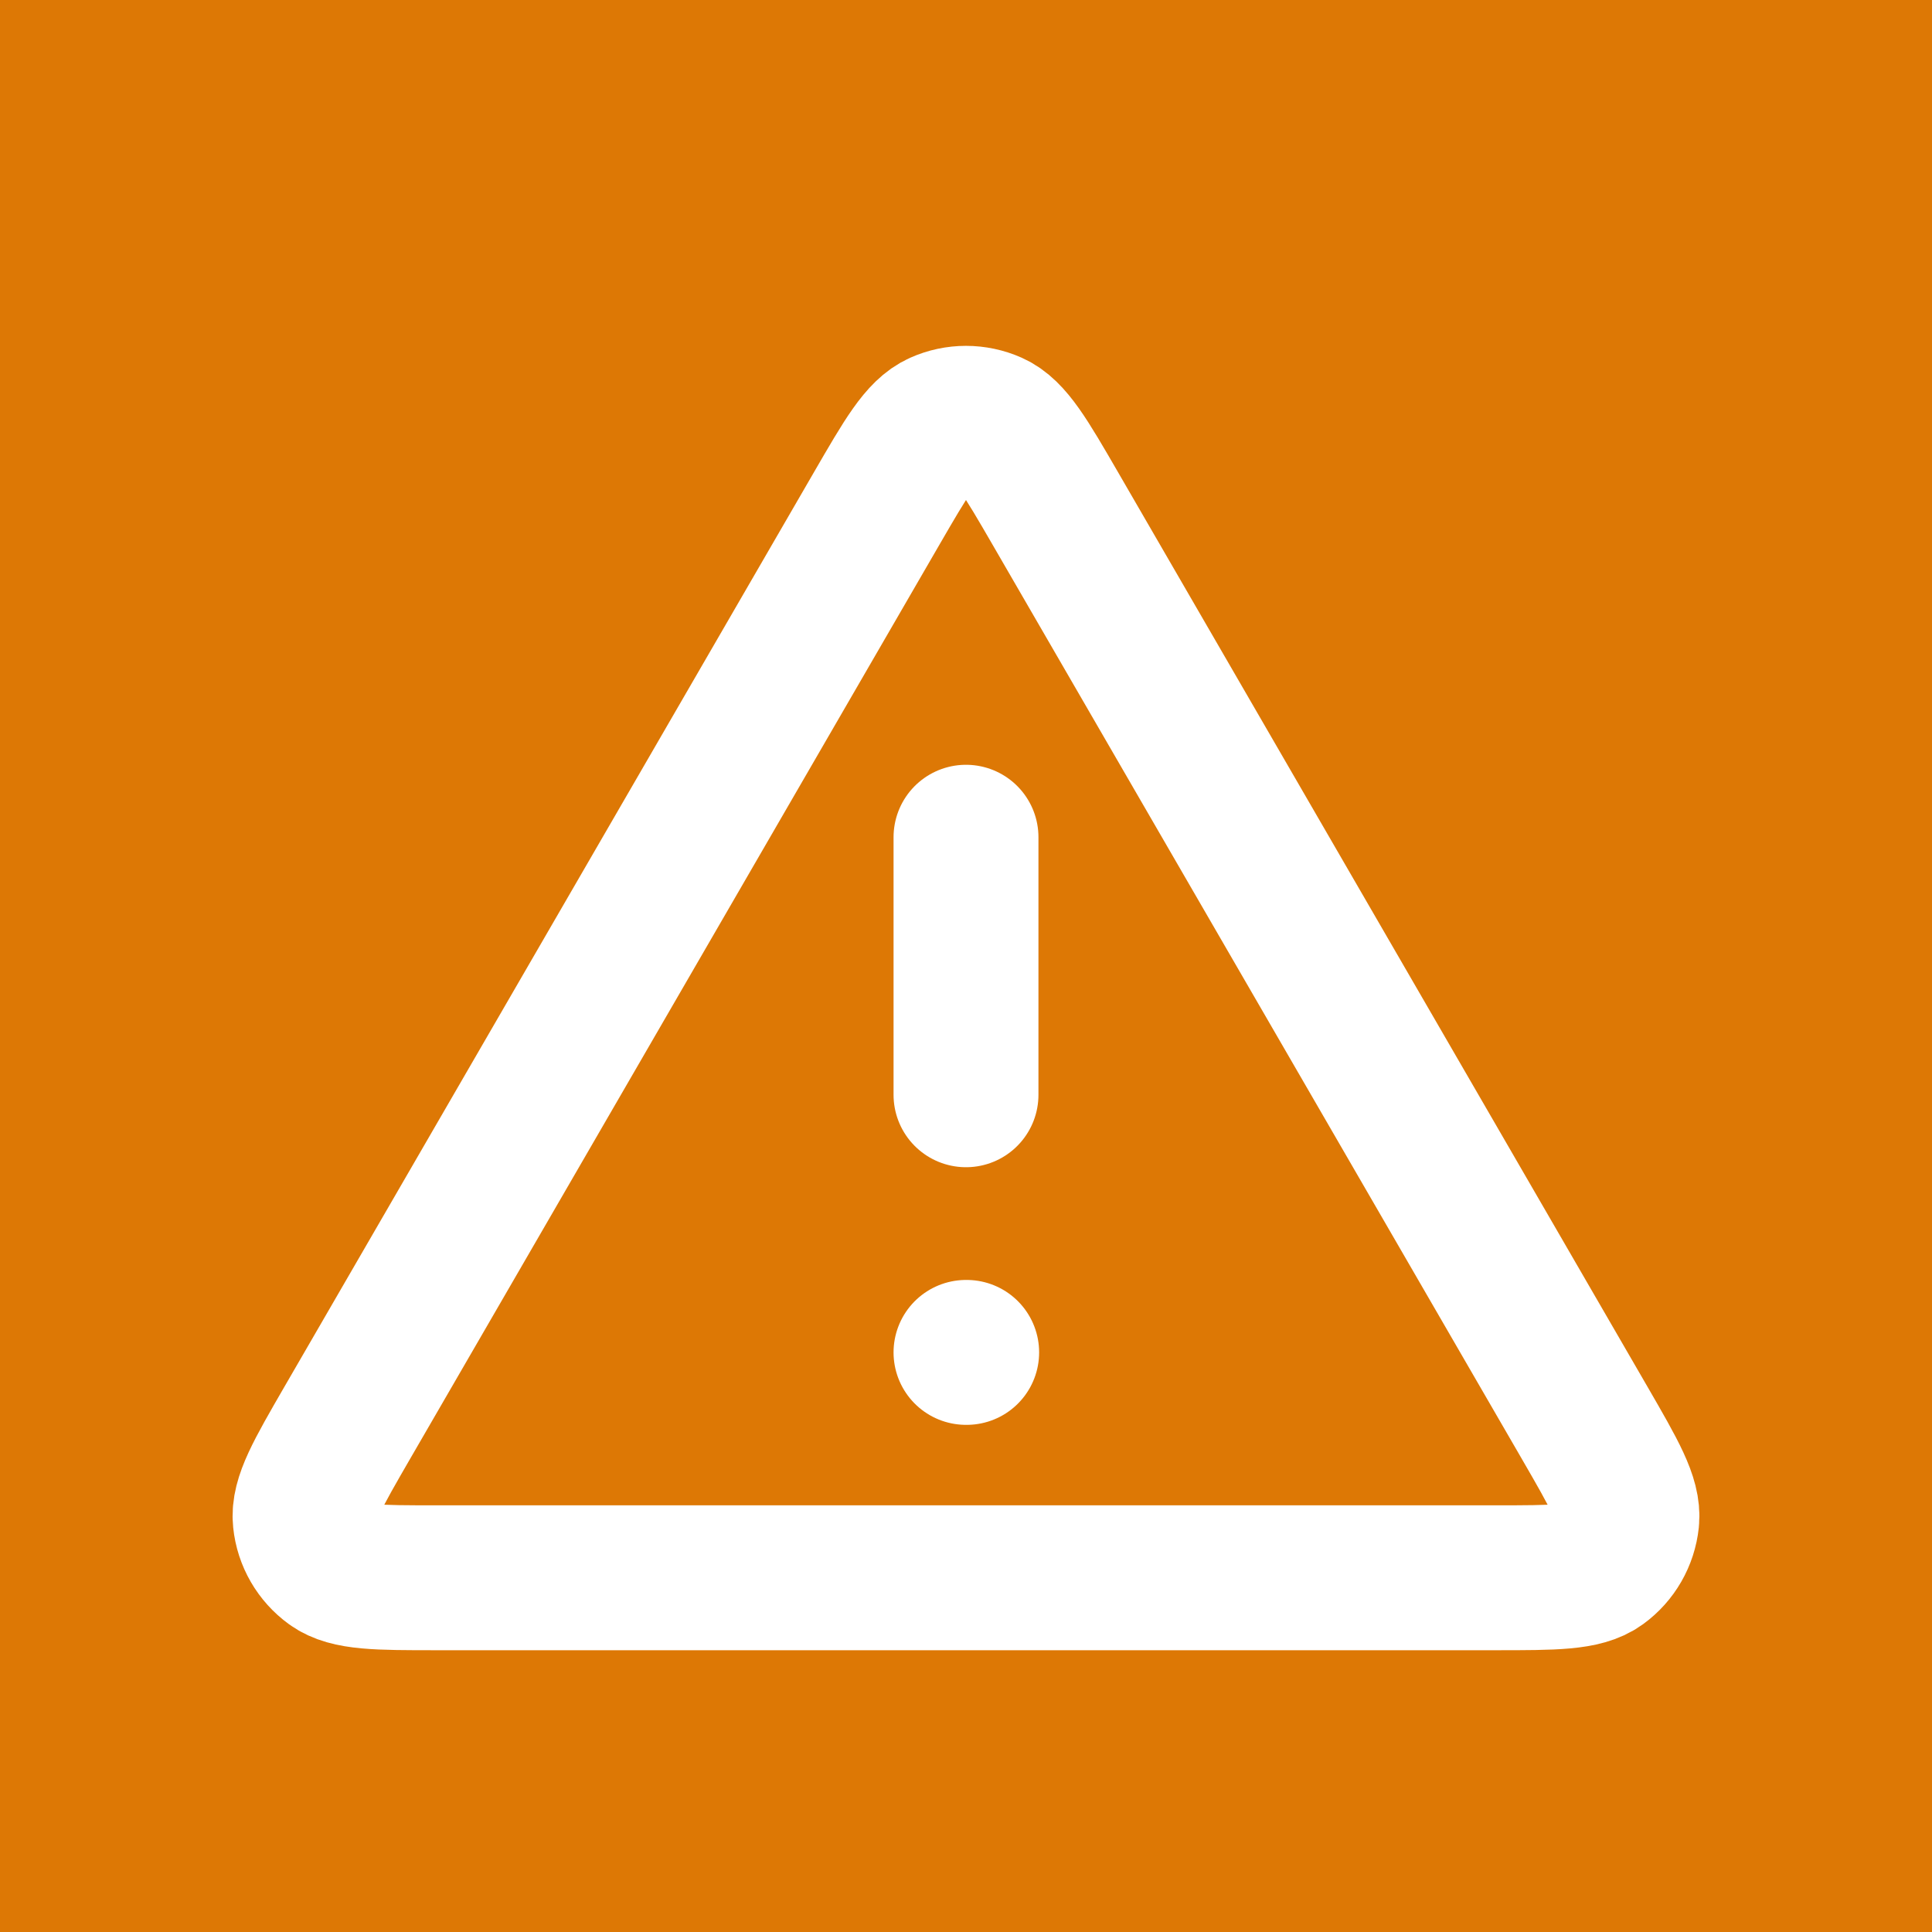
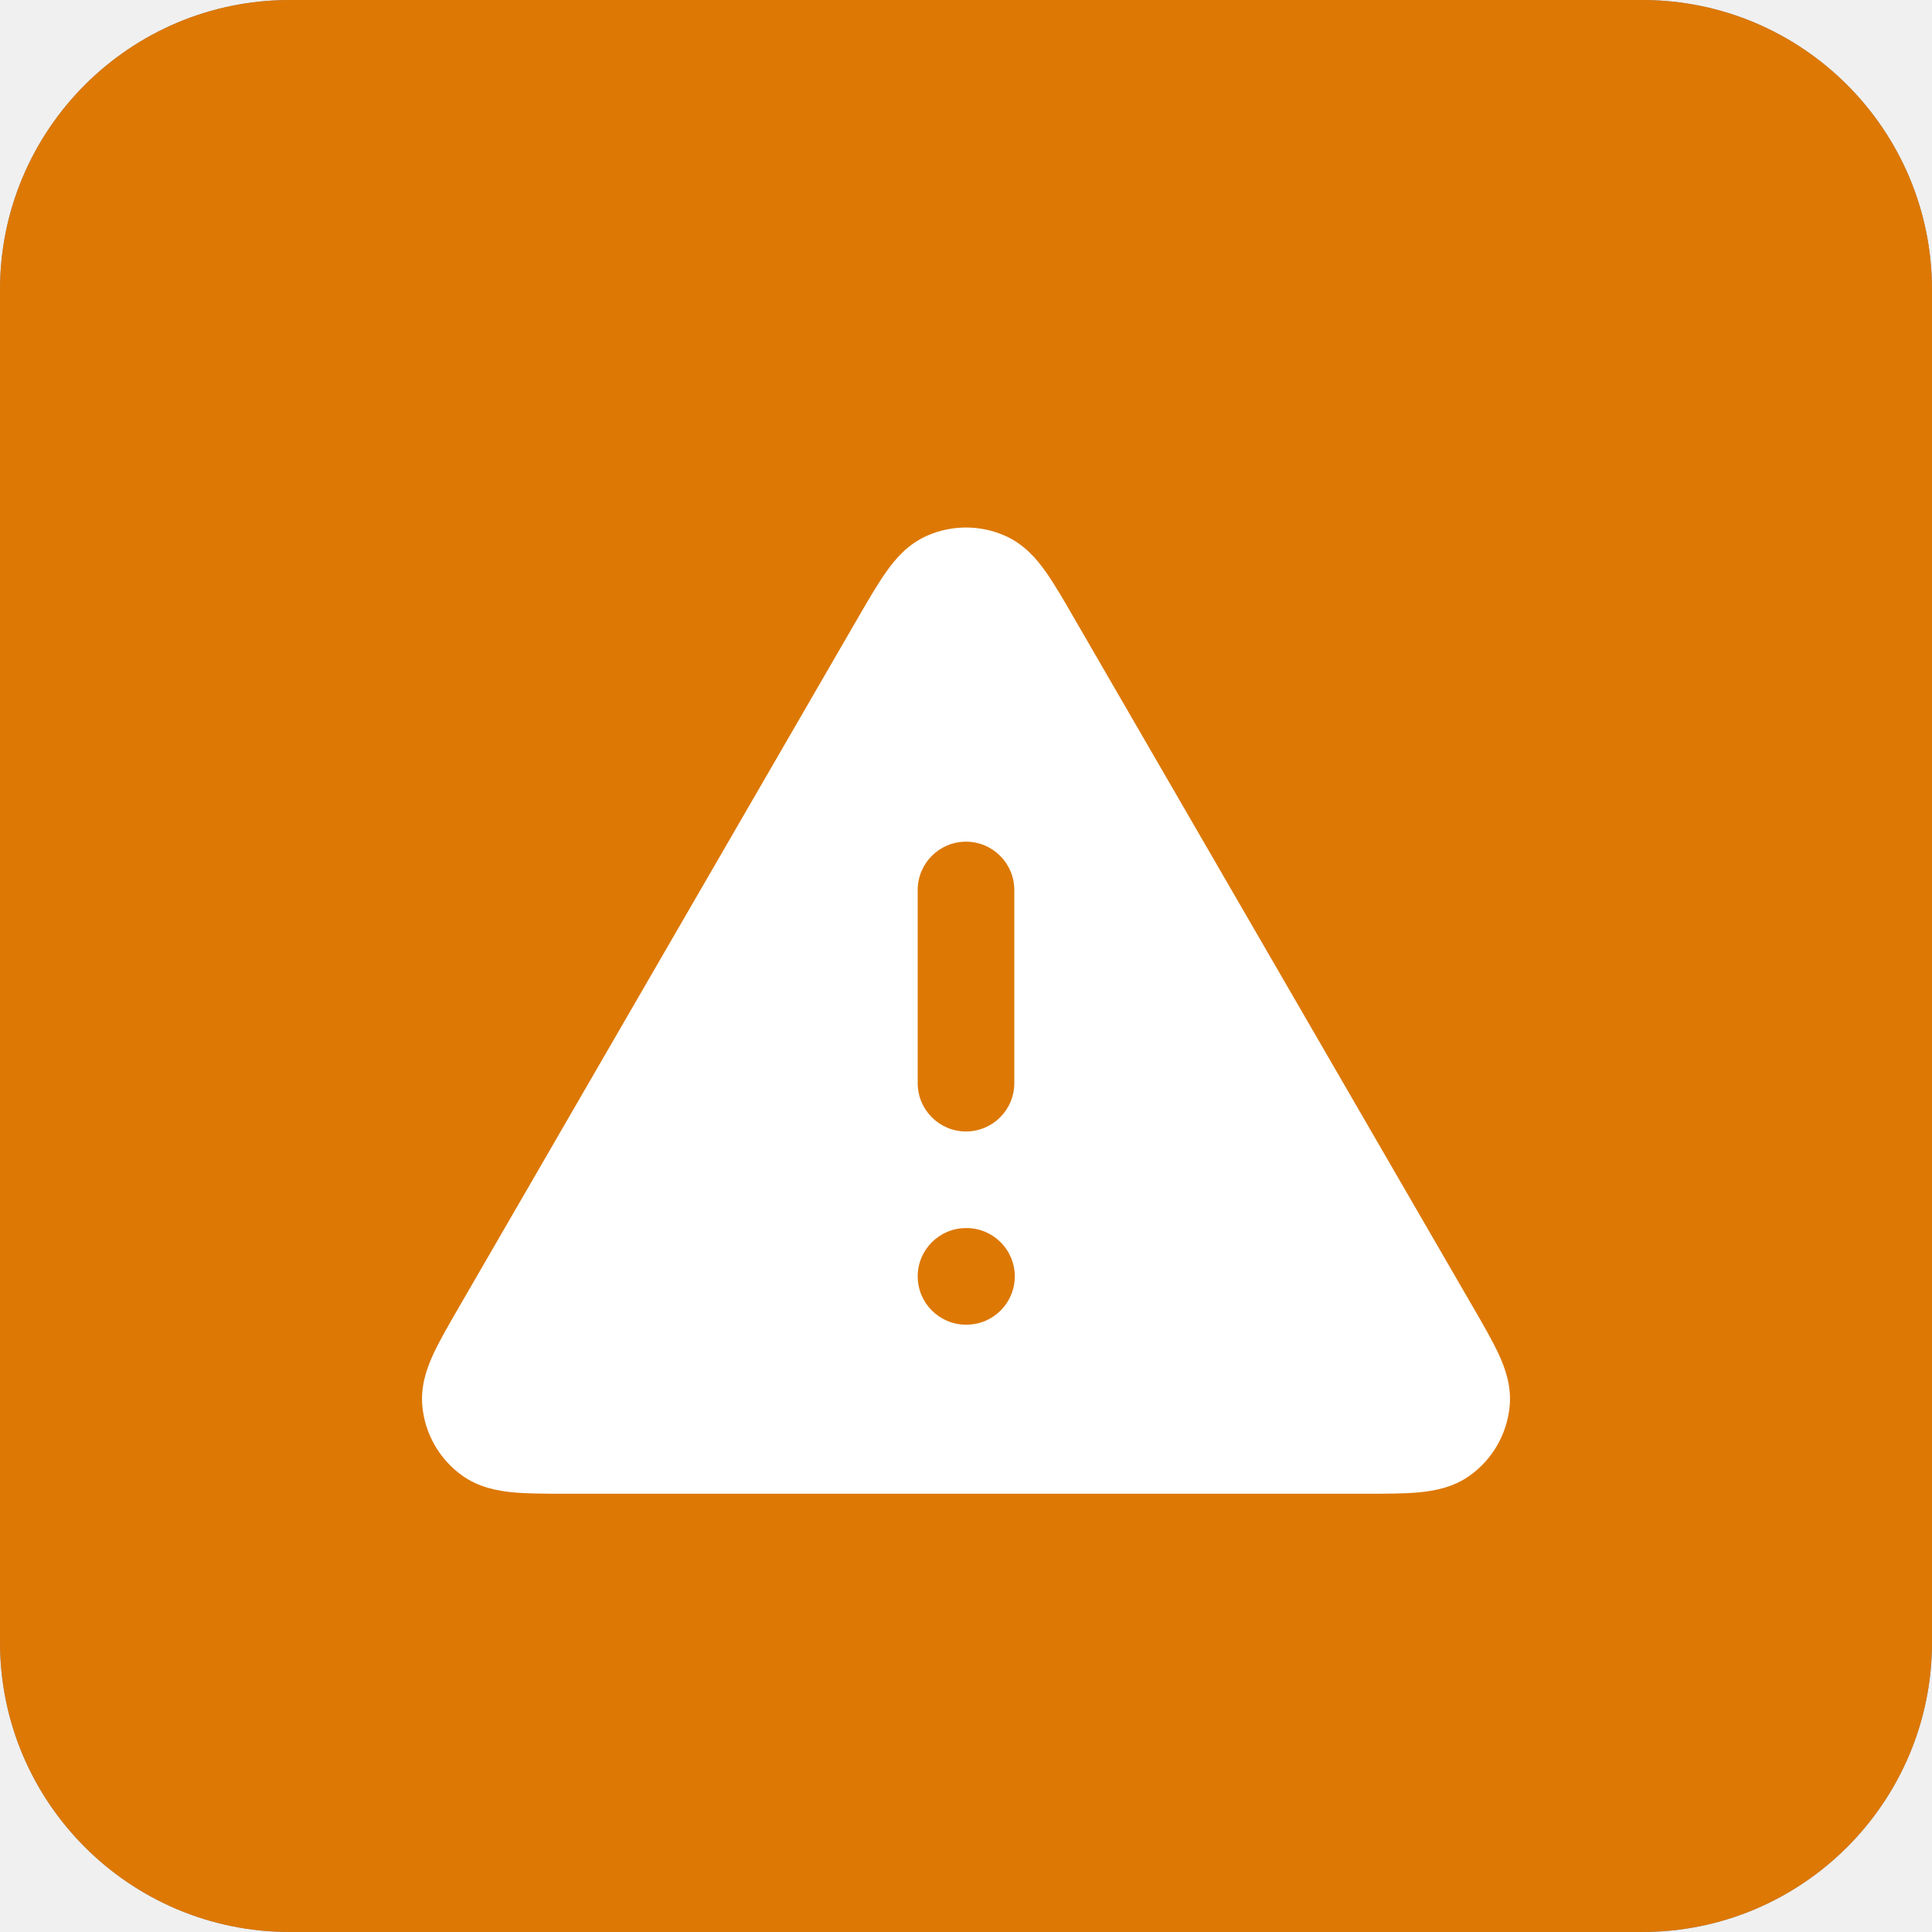
<svg xmlns="http://www.w3.org/2000/svg" width="20" height="20" viewBox="0 0 20 20" fill="none">
  <rect width="20" height="20" rx="3" fill="#8993A5" />
-   <mask id="mask0_2957_3751" style="mask-type:alpha" maskUnits="userSpaceOnUse" x="2" y="2" width="16" height="16">
+   <mask id="mask0_2957_3742" style="mask-type:alpha" maskUnits="userSpaceOnUse" x="2" y="2" width="16" height="16">
    <path d="M8.06 8C8.217 7.554 8.526 7.179 8.933 6.939C9.34 6.7 9.819 6.613 10.285 6.692C10.75 6.772 11.172 7.014 11.477 7.376C11.781 7.737 11.947 8.194 11.947 8.667C11.947 10 9.947 10.667 9.947 10.667M10 13.333H10.007M16.667 10C16.667 13.682 13.682 16.667 10 16.667C6.318 16.667 3.333 13.682 3.333 10C3.333 6.318 6.318 3.333 10 3.333C13.682 3.333 16.667 6.318 16.667 10Z" stroke="black" stroke-width="1.5" stroke-linecap="round" stroke-linejoin="round" />
  </mask>
-   <g mask="url(#mask0_2957_3751)">
+   <g mask="url(#mask0_2957_3742)">
    <rect x="2" y="2" width="16" height="16" fill="#141B1F" />
  </g>
-   <rect width="20" height="20" fill="#DD7805" />
-   <mask id="mask1_2957_3751" style="mask-type:alpha" maskUnits="userSpaceOnUse" x="2" y="3" width="16" height="15">
-     <path d="M10 8.667V11.333M10 14H10.007M9.077 5.261L3.593 14.732C3.289 15.258 3.137 15.52 3.16 15.736C3.179 15.924 3.278 16.095 3.431 16.206C3.606 16.333 3.91 16.333 4.517 16.333H15.483C16.09 16.333 16.394 16.333 16.569 16.206C16.722 16.095 16.82 15.924 16.84 15.736C16.862 15.52 16.71 15.258 16.406 14.732L10.923 5.261C10.62 4.738 10.468 4.476 10.271 4.388C10.098 4.311 9.901 4.311 9.729 4.388C9.531 4.476 9.38 4.738 9.077 5.261Z" stroke="black" stroke-width="1.5" stroke-linecap="round" stroke-linejoin="round" />
+   <rect width="20" height="20" rx="3" fill="#DD7805" />
+   <mask id="mask1_2957_3742" style="mask-type:alpha" maskUnits="userSpaceOnUse" x="4" y="5" width="12" height="11">
+     <path fill-rule="evenodd" clip-rule="evenodd" d="M10.406 5.547C10.148 5.432 9.852 5.432 9.594 5.547C9.394 5.636 9.264 5.792 9.174 5.92C9.085 6.045 8.99 6.209 8.885 6.39L4.752 13.53C4.647 13.711 4.552 13.876 4.487 14.015C4.421 14.158 4.35 14.348 4.373 14.566C4.402 14.848 4.55 15.105 4.779 15.271C4.956 15.4 5.157 15.434 5.313 15.449C5.467 15.463 5.657 15.463 5.866 15.463H14.133C14.343 15.463 14.533 15.463 14.687 15.449C14.843 15.434 15.044 15.4 15.221 15.271C15.45 15.105 15.598 14.848 15.627 14.566C15.65 14.348 15.579 14.158 15.513 14.015C15.448 13.876 15.353 13.711 15.248 13.53L11.114 6.39C11.01 6.209 10.915 6.045 10.826 5.92C10.736 5.792 10.606 5.636 10.406 5.547ZM10.5 9.213C10.5 8.937 10.276 8.713 10 8.713C9.724 8.713 9.5 8.937 9.5 9.213V11.213C9.5 11.489 9.724 11.713 10 11.713C10.276 11.713 10.5 11.489 10.5 11.213V9.213ZM10 12.713C9.724 12.713 9.5 12.937 9.5 13.213C9.5 13.489 9.724 13.713 10 13.713H10.005C10.281 13.713 10.505 13.489 10.505 13.213C10.505 12.937 10.281 12.713 10.005 12.713H10Z" fill="black" />
  </mask>
-   <g mask="url(#mask1_2957_3751)">
-     <rect x="2" y="2" width="16" height="16" fill="white" />
+   <g mask="url(#mask1_2957_3742)">
+     <rect x="4" y="4" width="12" height="12" fill="white" />
  </g>
</svg>
